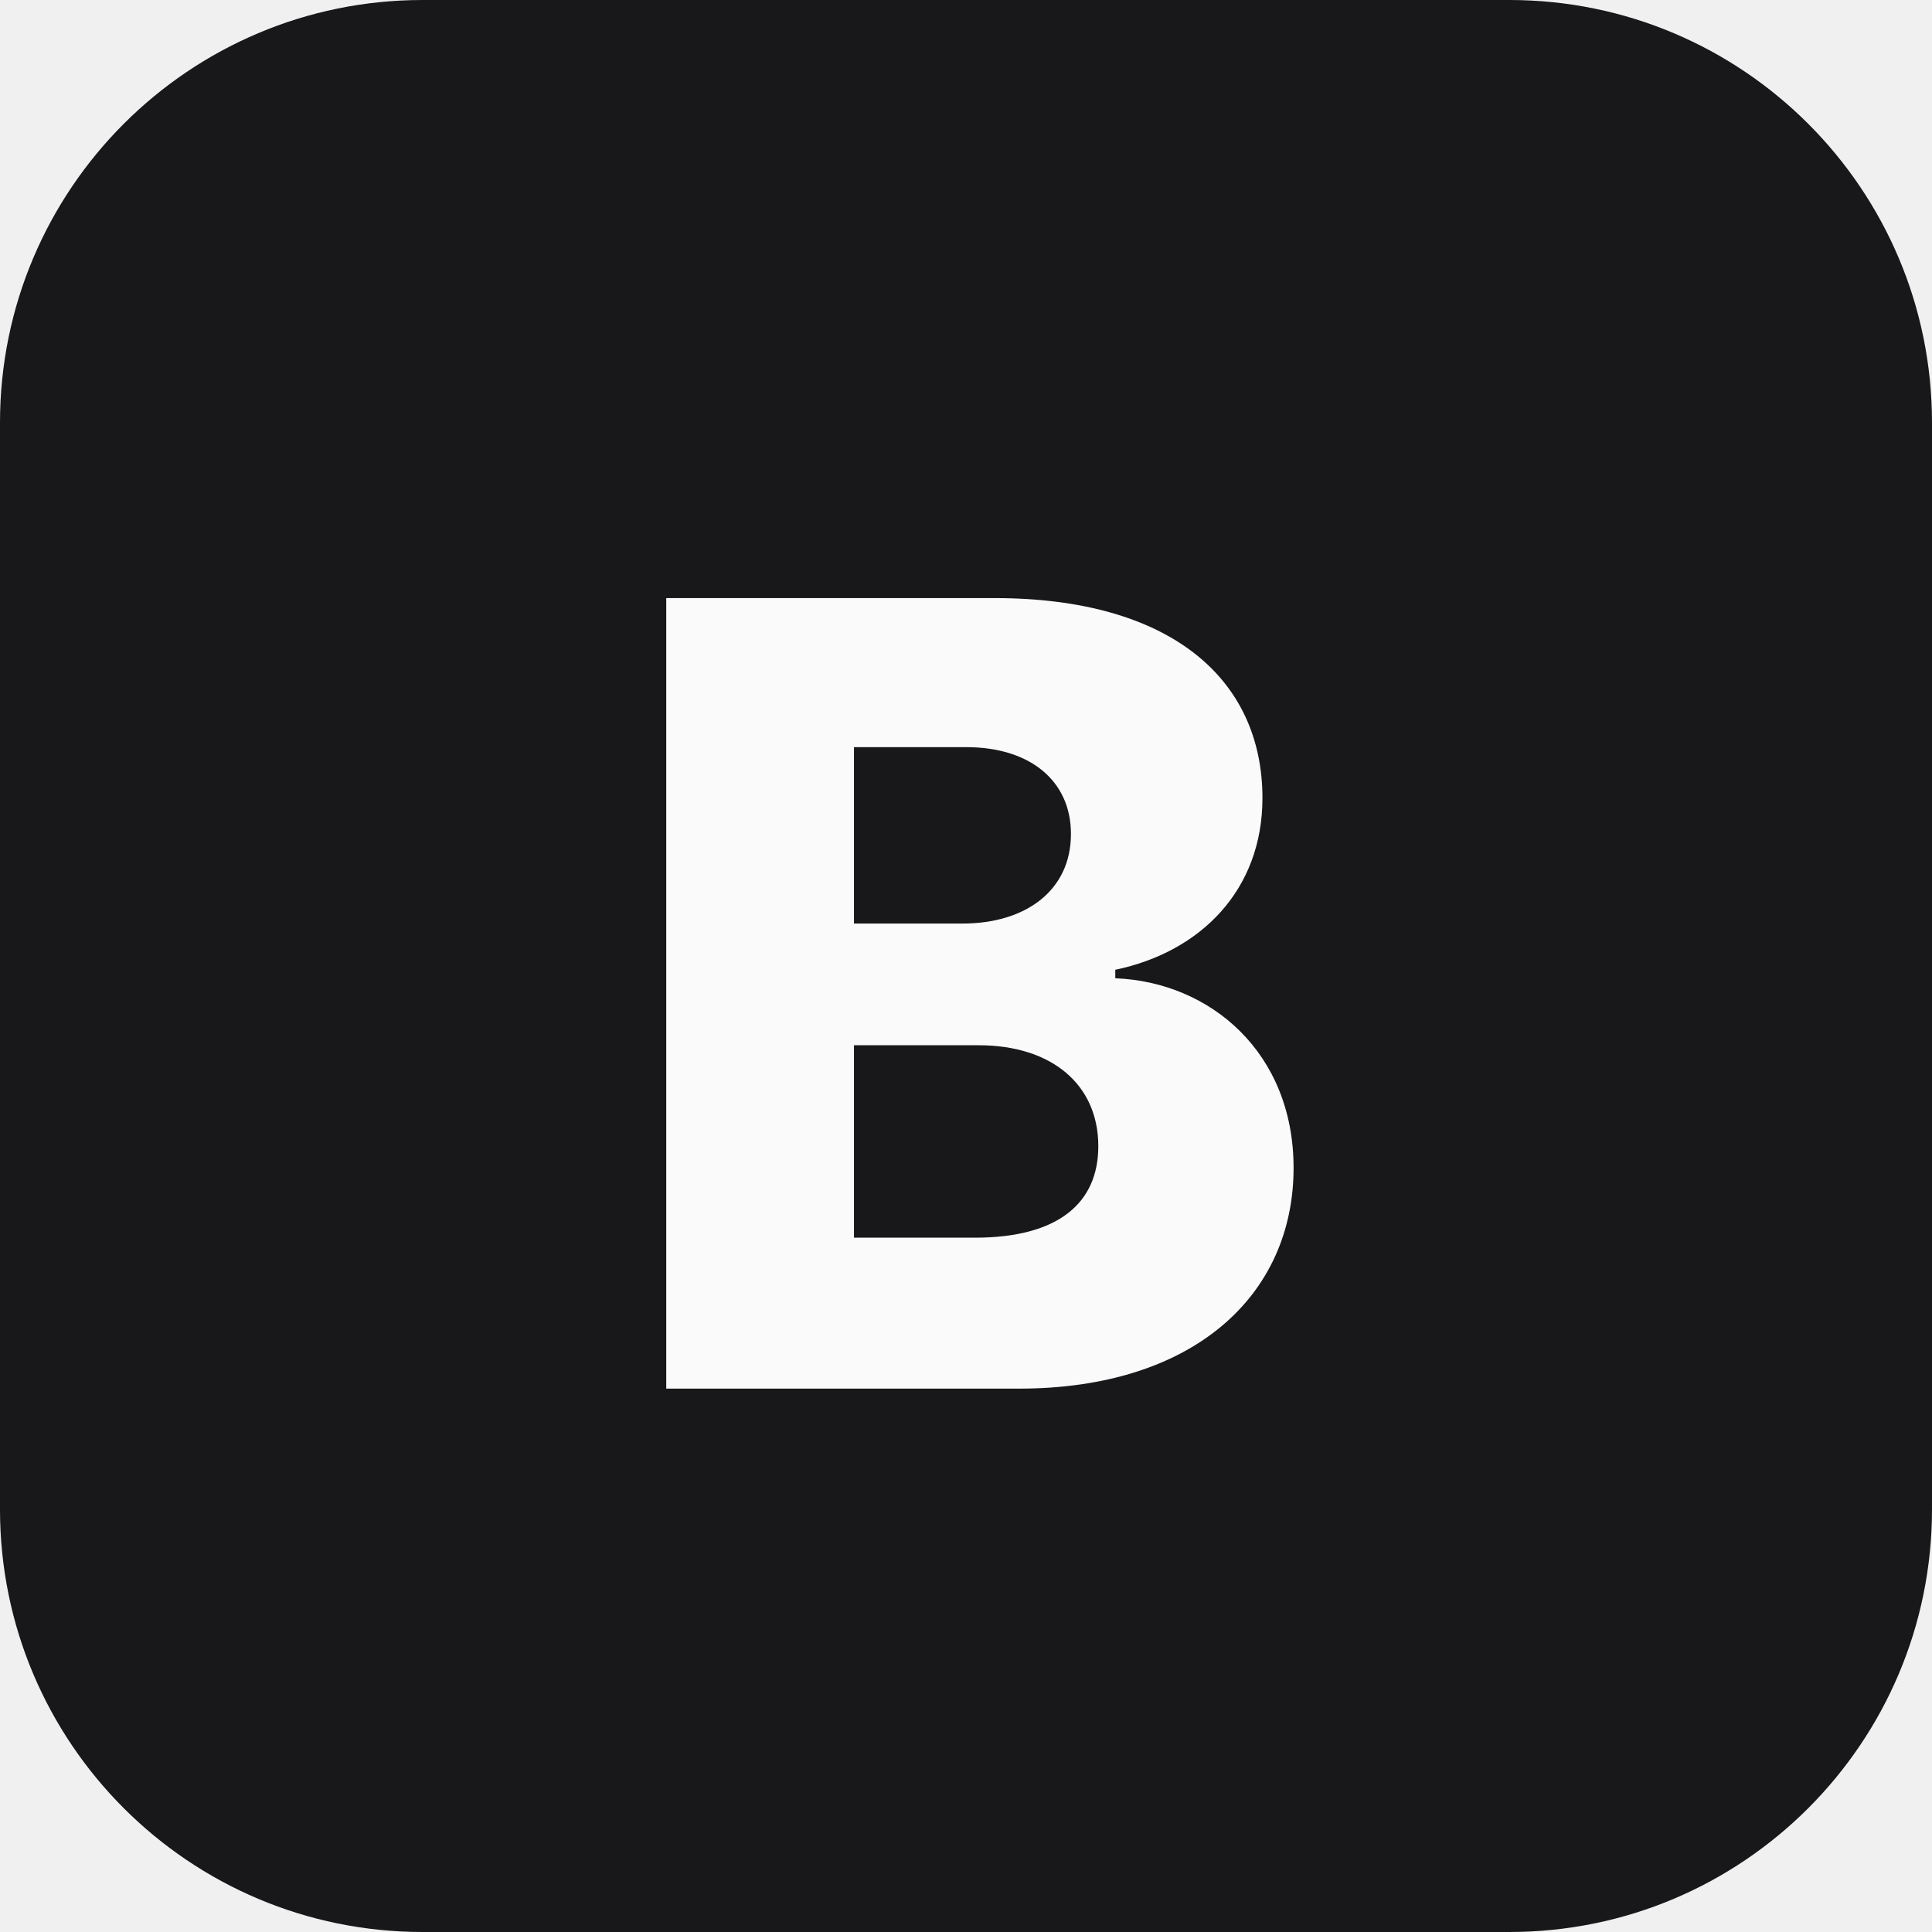
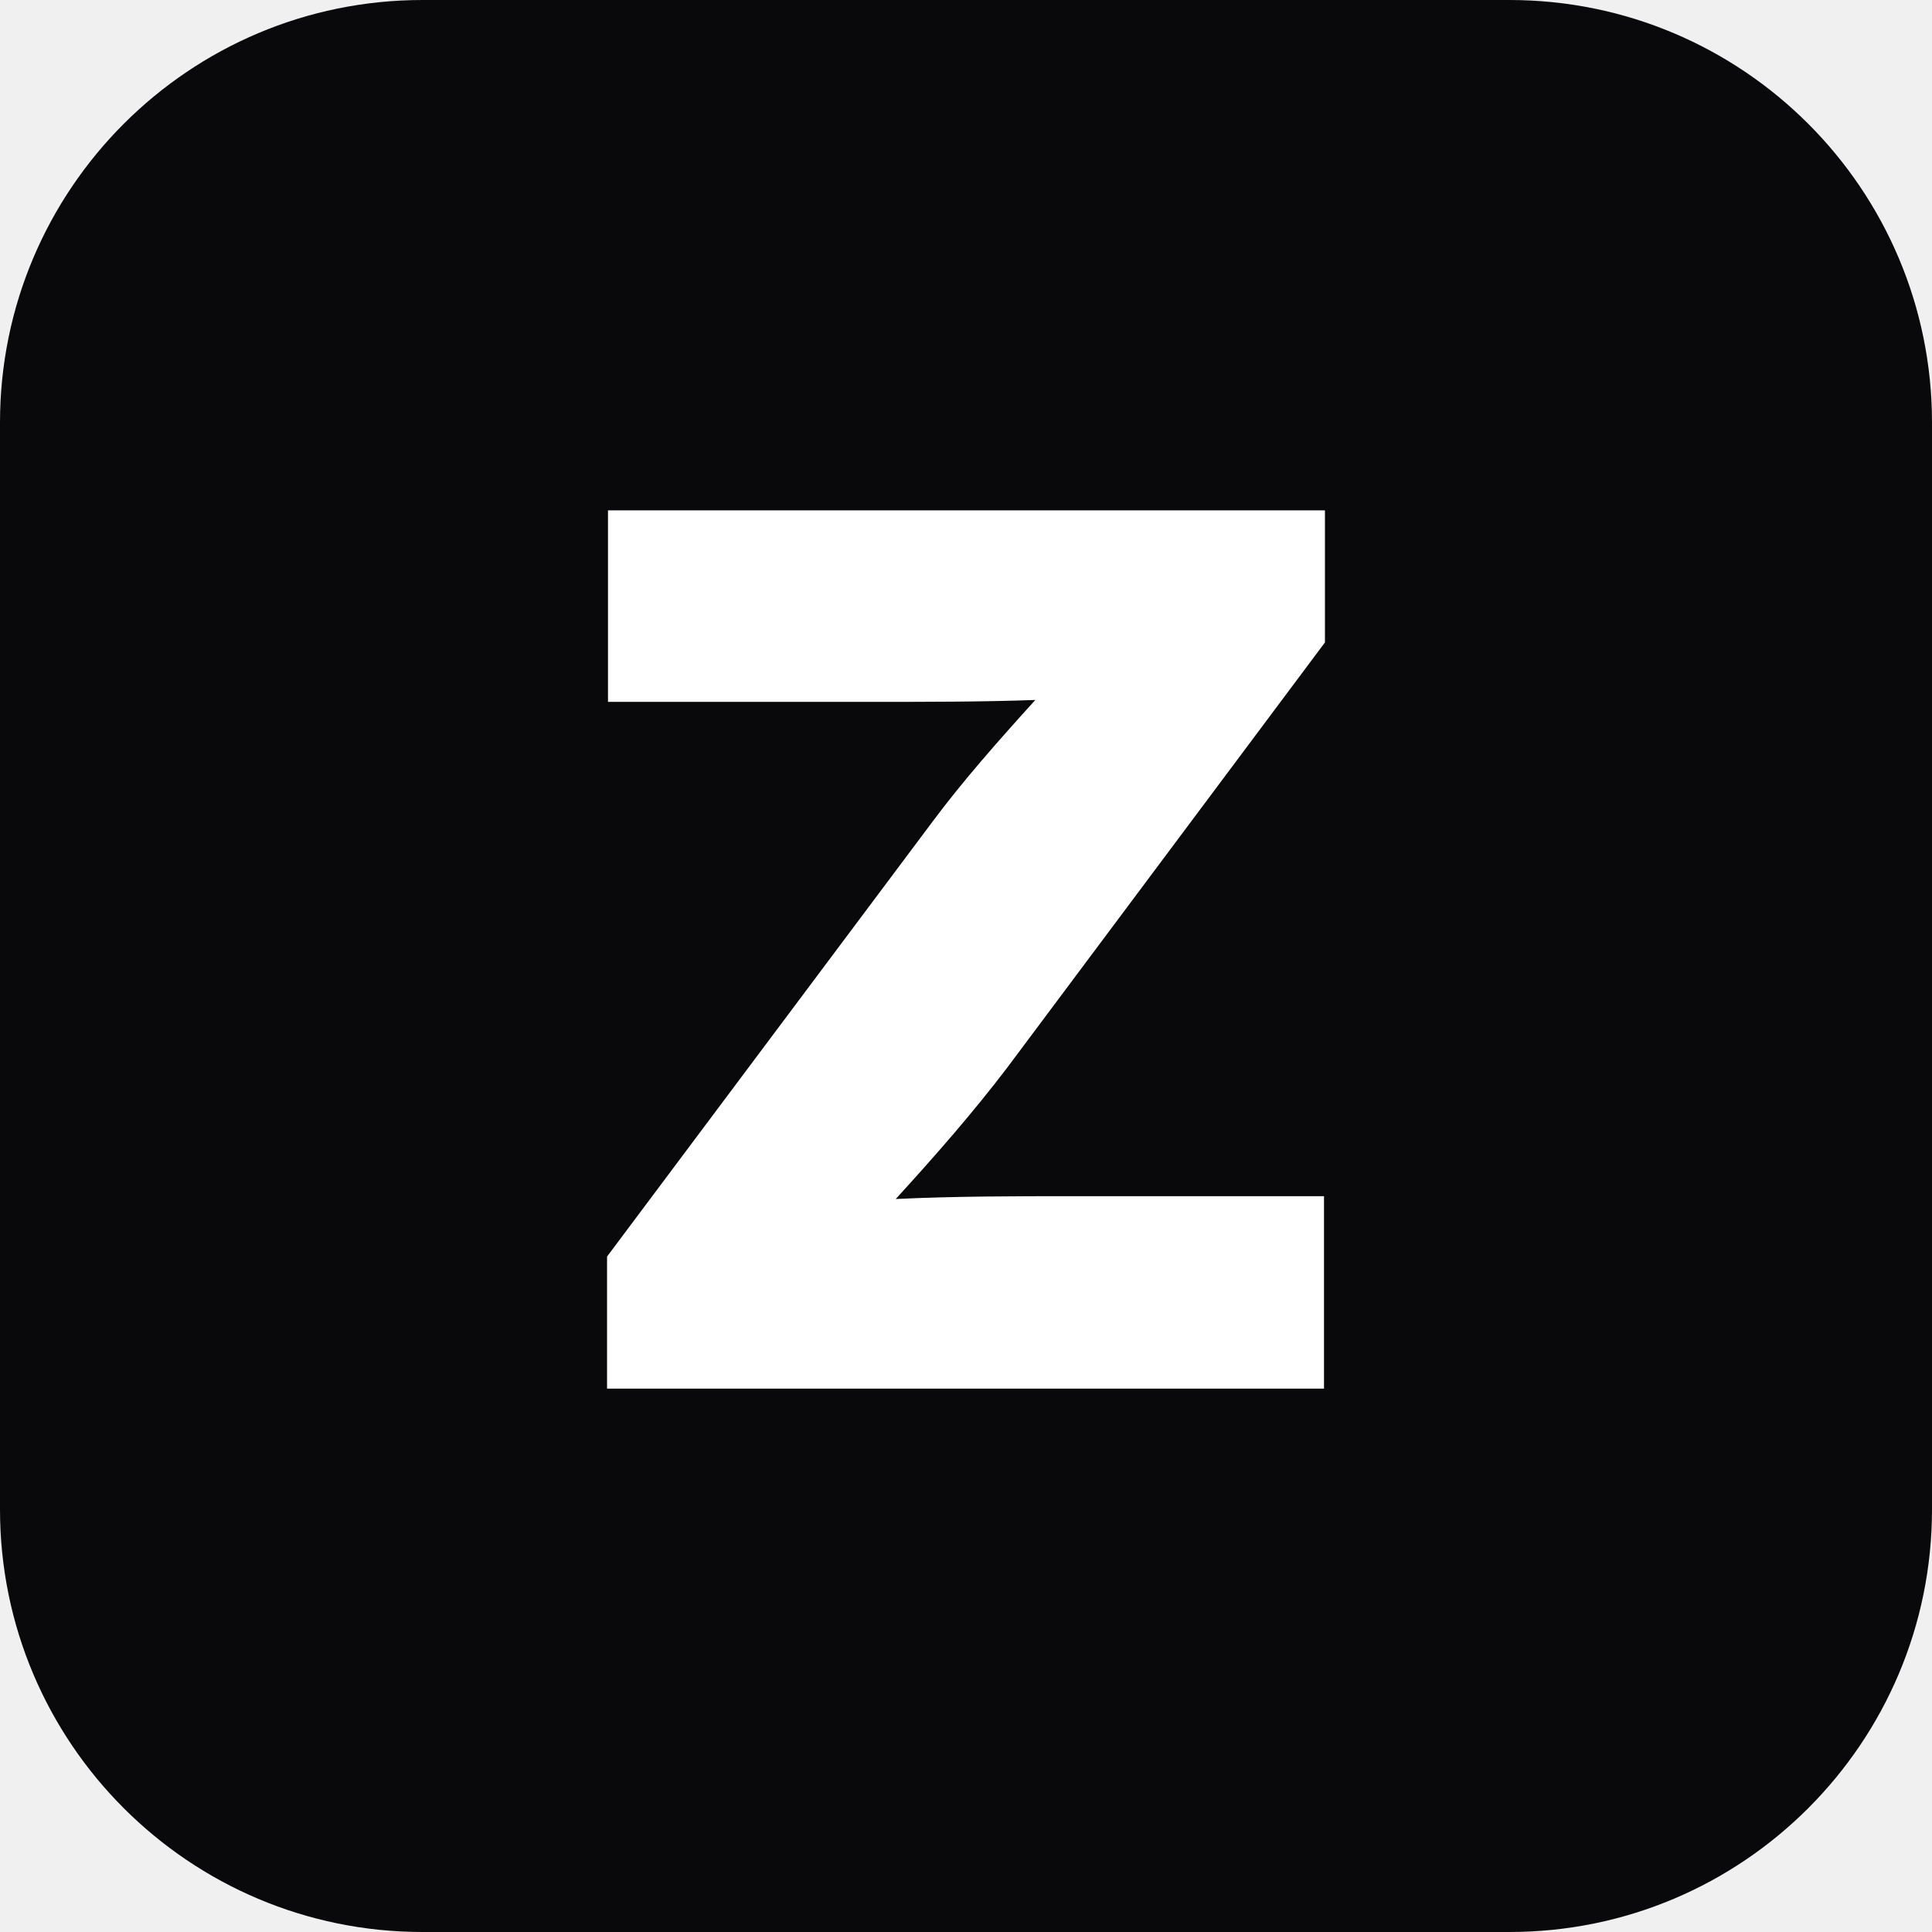
<svg xmlns="http://www.w3.org/2000/svg" viewBox="0 0 32 32">
-   <rect width="32" height="32" rx="7" fill="#18181b" />
-   <text x="16" y="23" font-family="Inter, system-ui, sans-serif" font-size="18" font-weight="800" text-anchor="middle" fill="#fafafa">B</text>
+   <rect width="32" height="32" rx="7" fill="#09090b" />
+   <text x="16" y="23" font-family="Inter, -apple-system, system-ui, sans-serif" font-size="20" font-weight="900" text-anchor="middle" fill="#ffffff">Z</text>
</svg>
